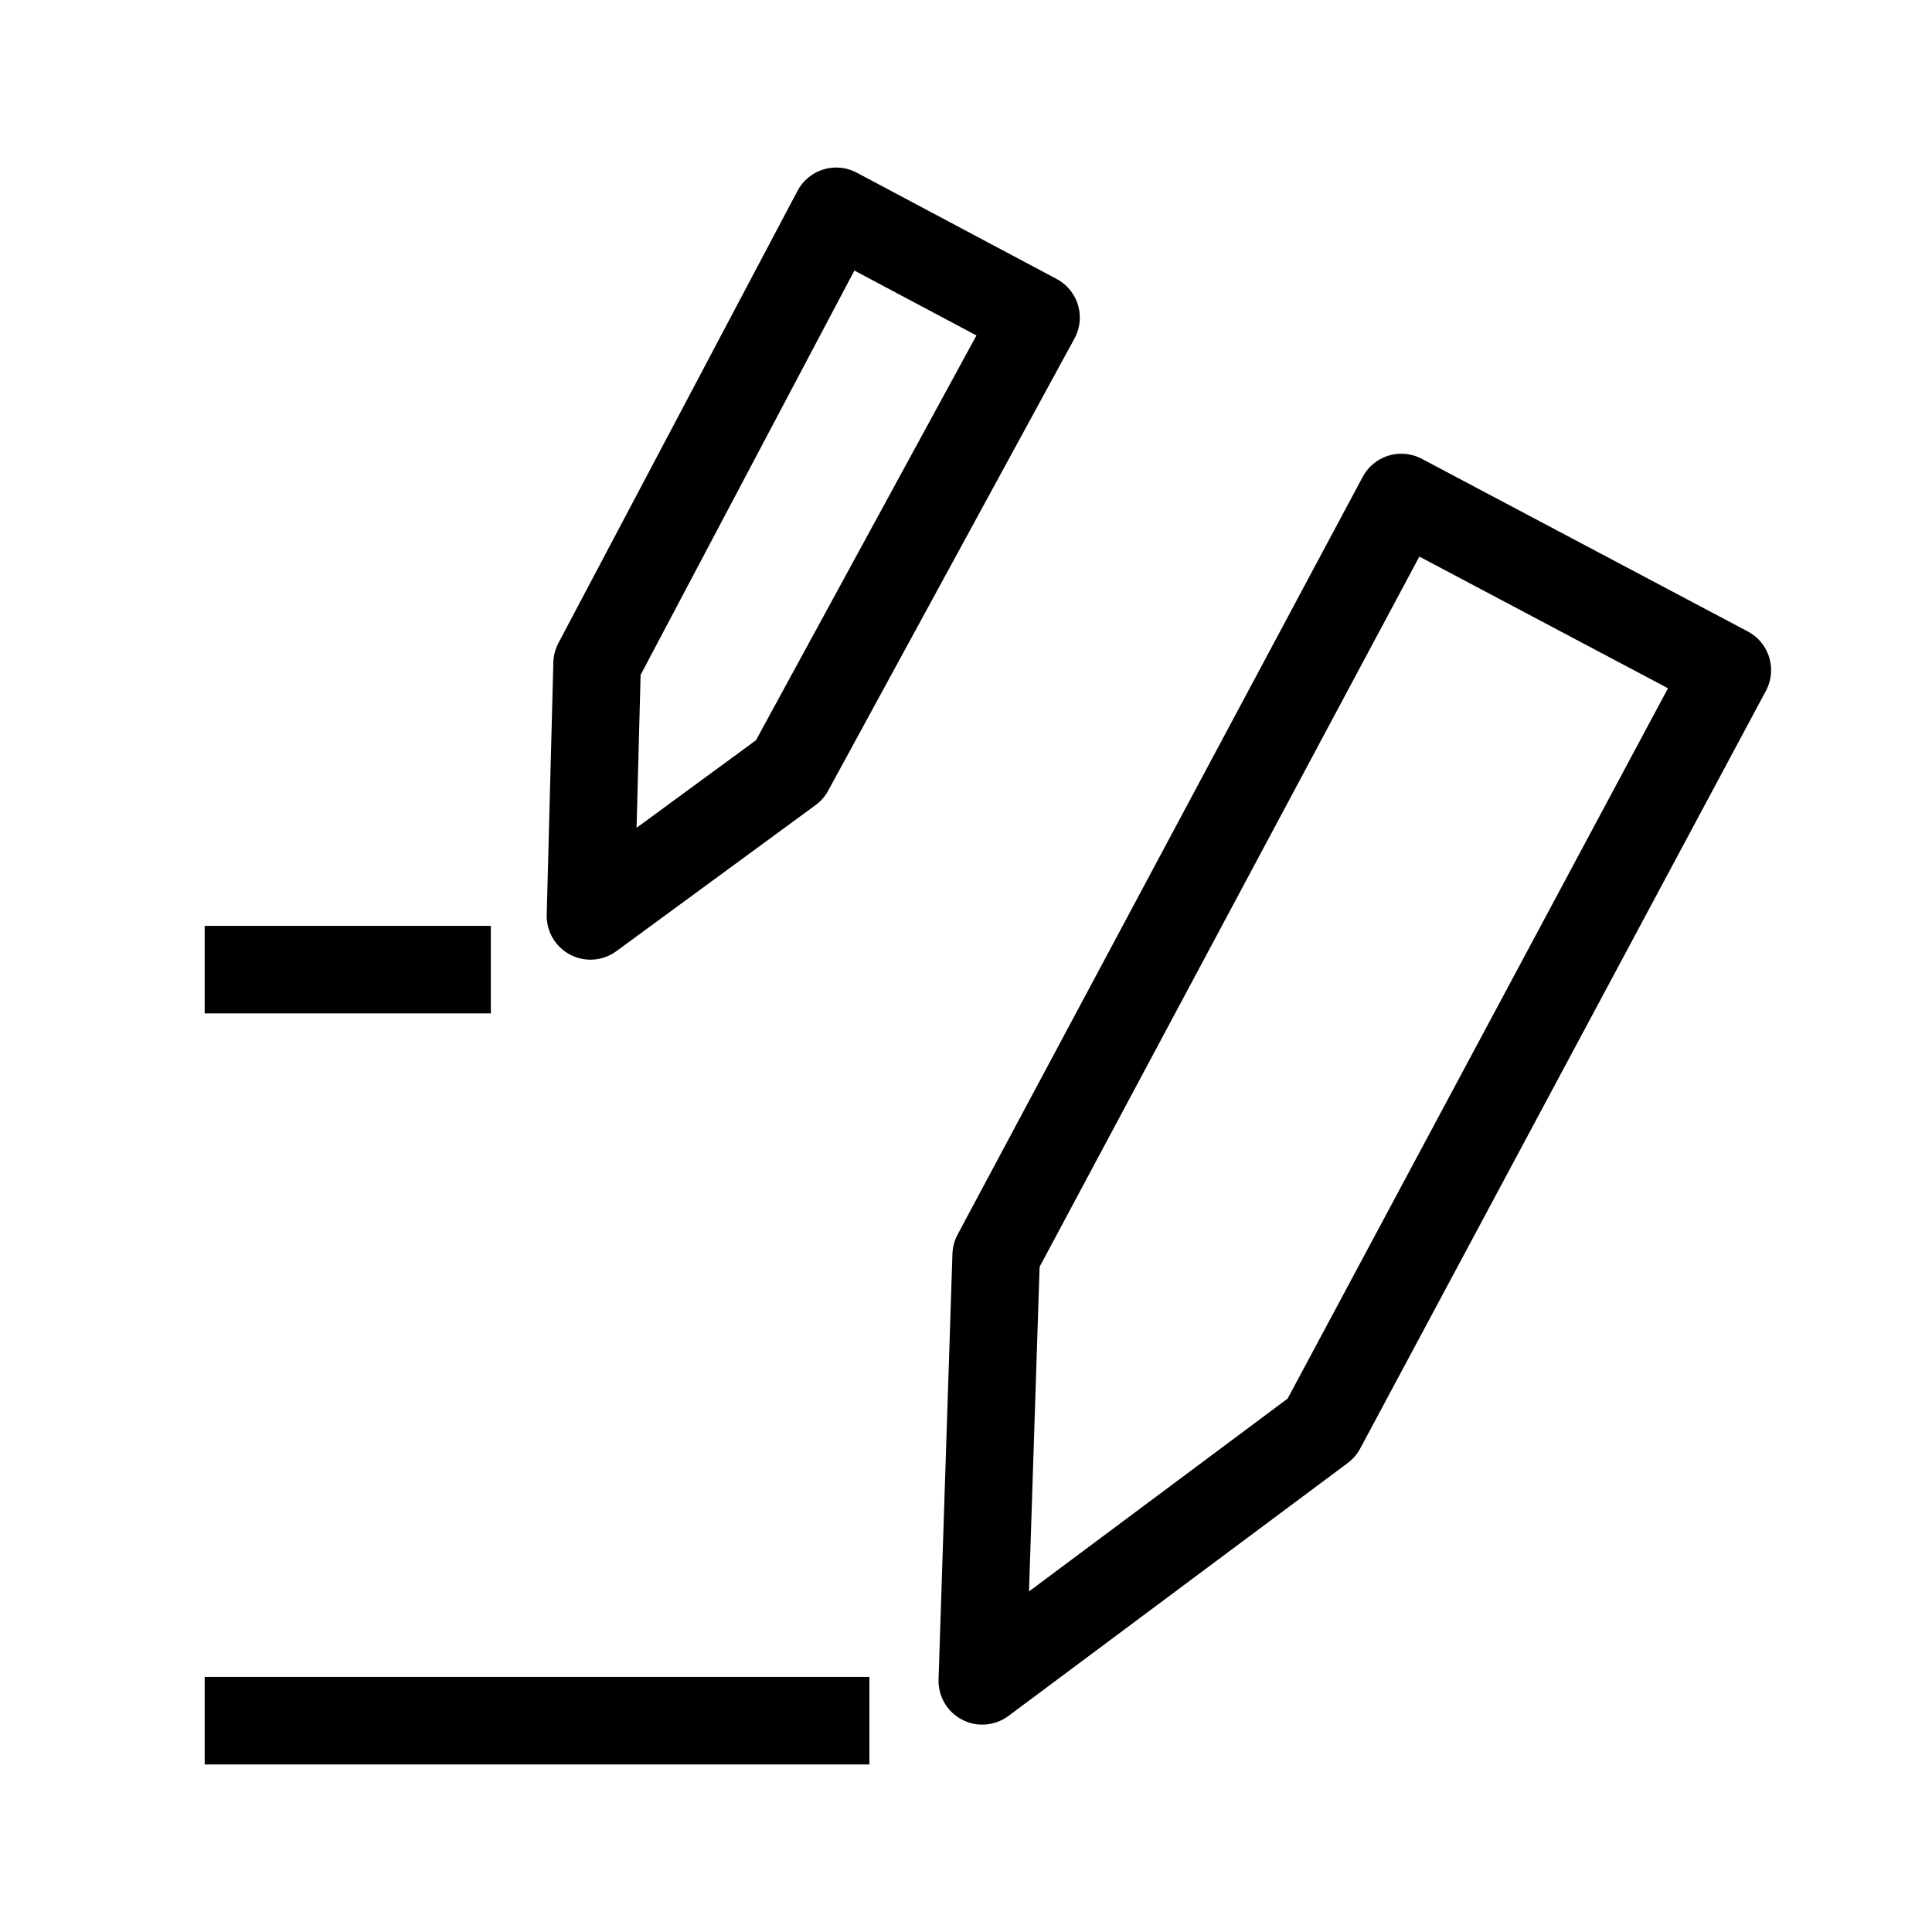
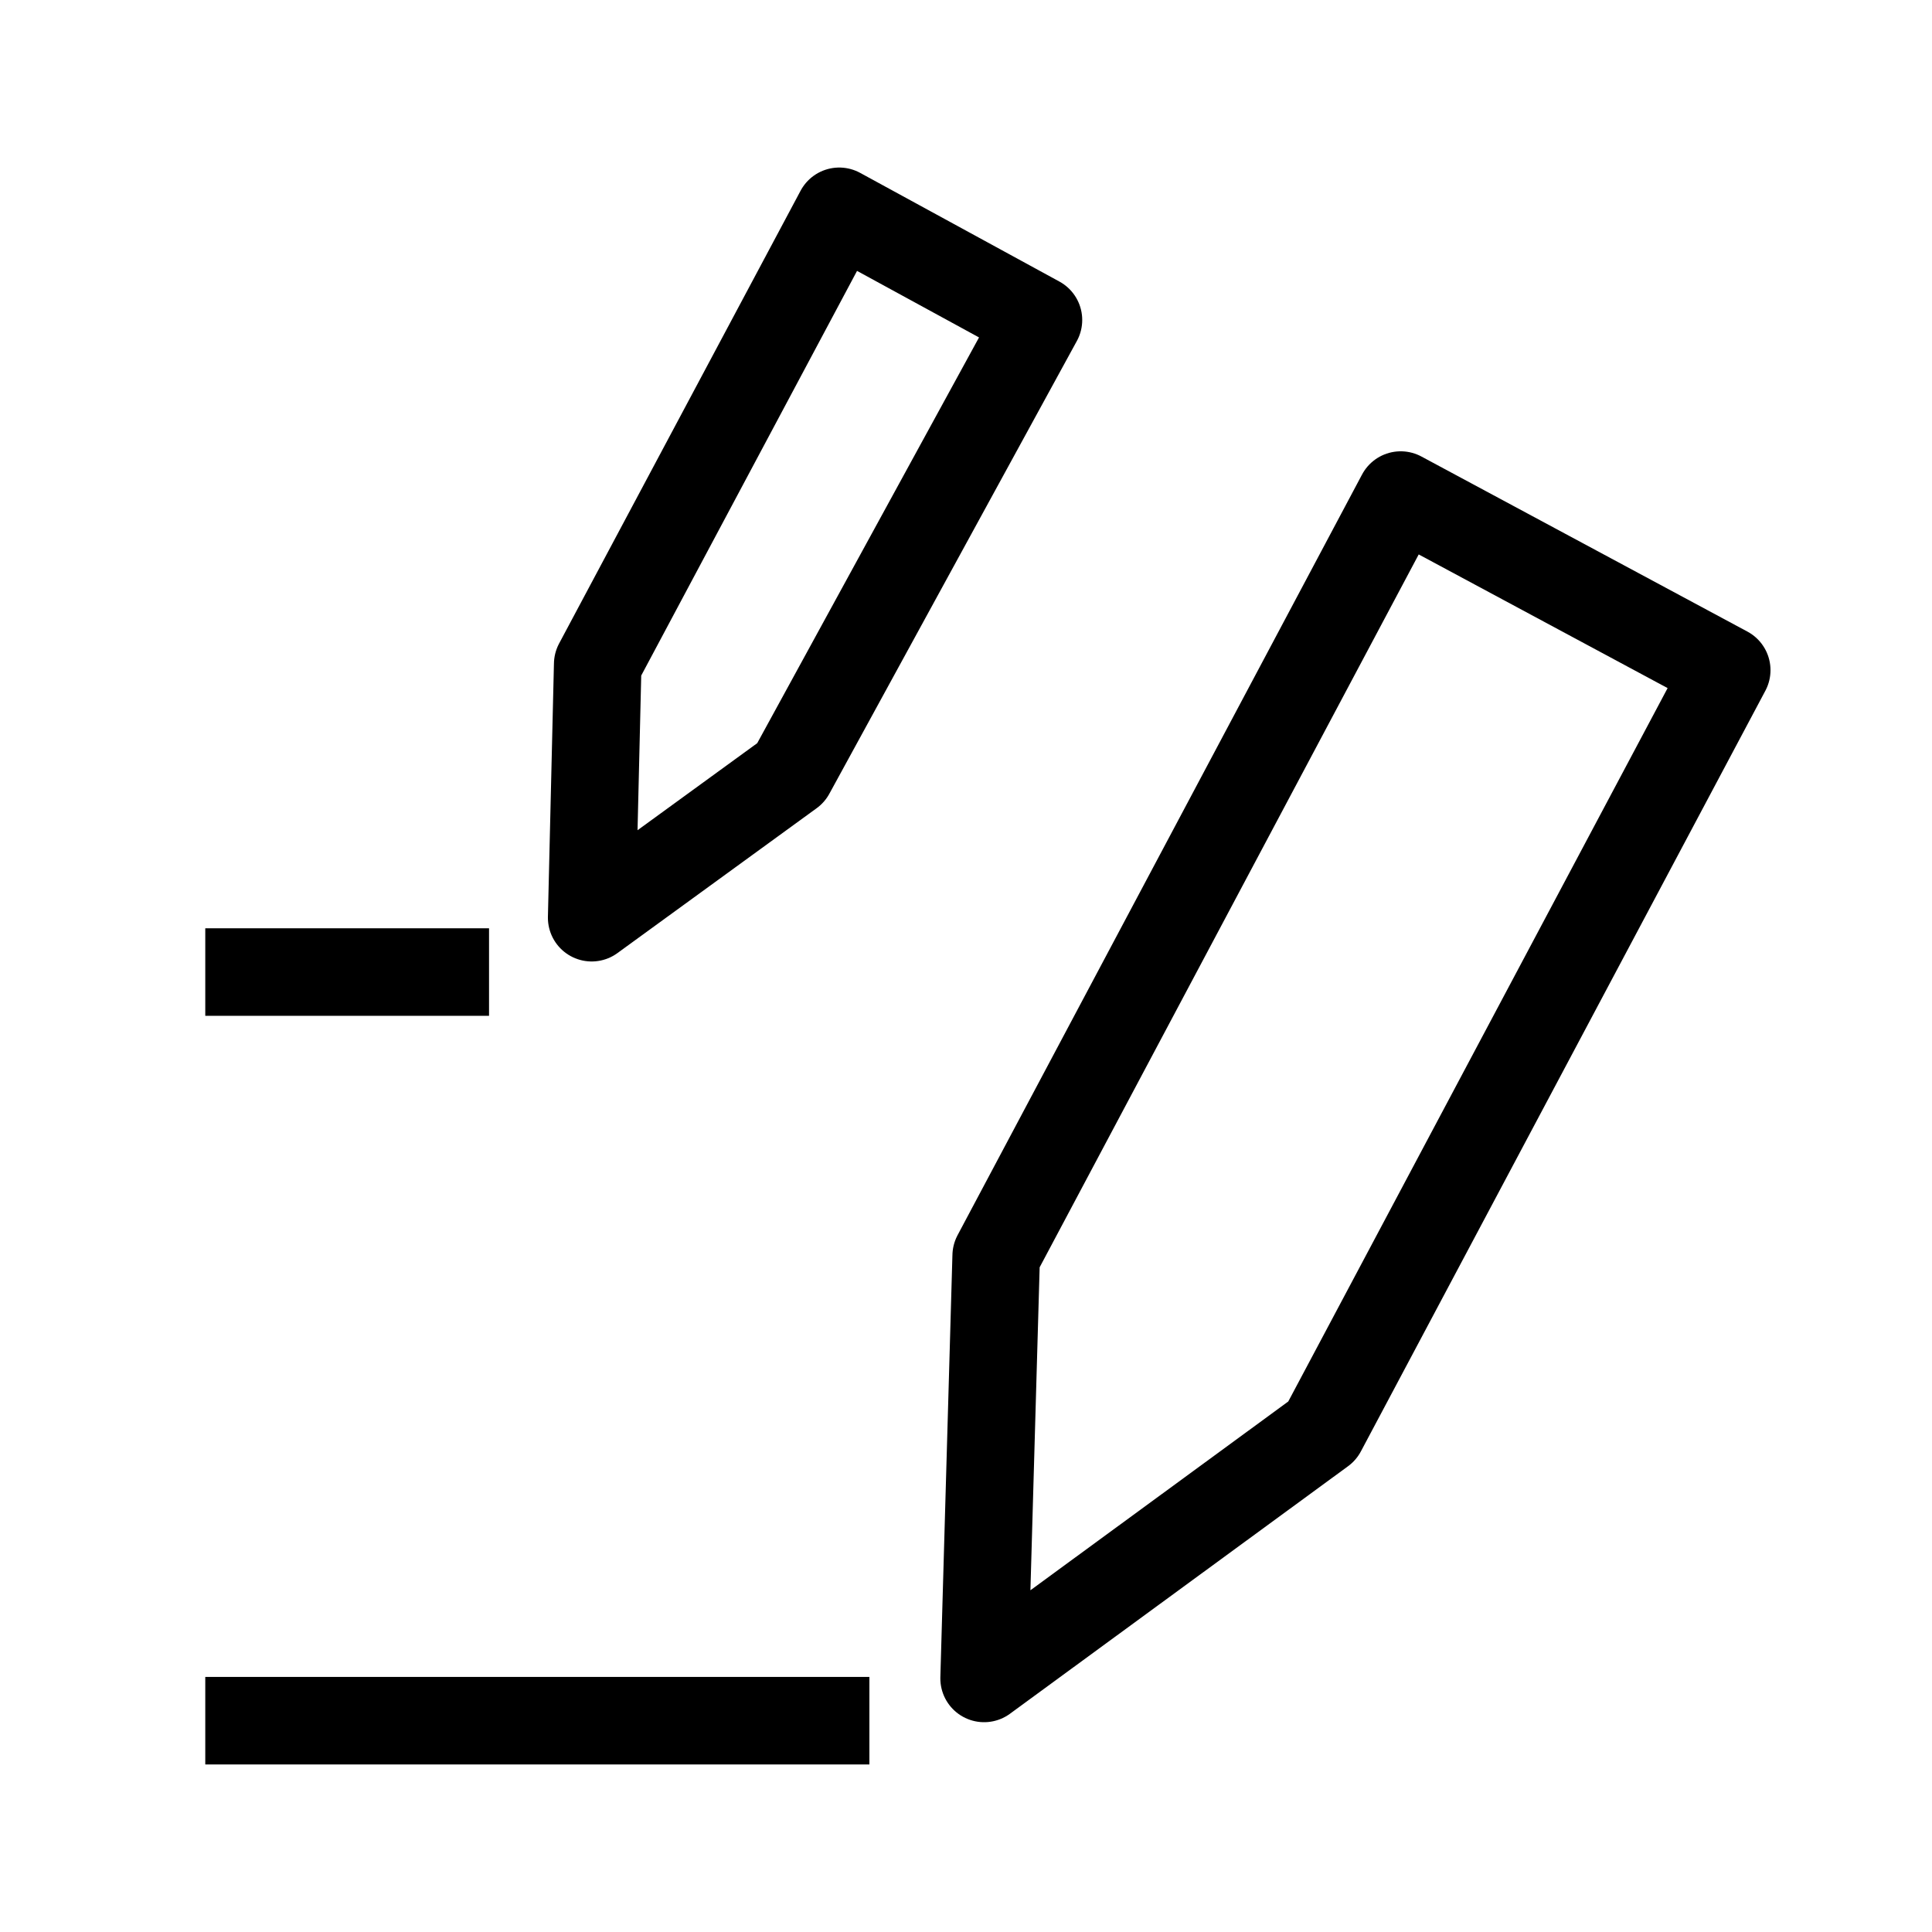
- <svg xmlns="http://www.w3.org/2000/svg" id="cat-pg" viewBox="0 0 32 32">
+ <svg xmlns="http://www.w3.org/2000/svg" id="cat-pg" width="32" height="32" viewBox="0 0 32 32">
  <defs>
    <style>.cls-1{fill:none;stroke:#000;stroke-linejoin:round;stroke-width:1.45px;}</style>
  </defs>
-   <line class="cls-1" x1="3.39" y1="16.06" x2="8.13" y2="16.06" />
-   <polygon class="cls-1" points="13.85 3.5 9.89 10.99 9.78 15.17 13.08 12.75 17.16 5.26 13.85 3.5" />
-   <line class="cls-1" x1="3.39" y1="28.5" x2="14.4" y2="28.5" />
-   <polygon class="cls-1" points="23.21 8.24 16.5 20.79 16.27 27.84 21.89 23.65 28.61 11.1 23.21 8.24" />
+   <line class="cls-1" x1="3.4" y1="16.1" x2="8.1" y2="16.1" />
+   <polygon class="cls-1" points="13.9 3.5 9.9 11 9.8 15.2 13.1 12.8 17.2 5.3 13.9 3.5" />
+   <line class="cls-1" x1="3.4" y1="28.5" x2="14.4" y2="28.5" />
+   <polygon class="cls-1" points="23.2 8.2 16.5 20.8 16.3 27.8 21.9 23.7 28.6 11.1 23.2 8.2" />
</svg>
